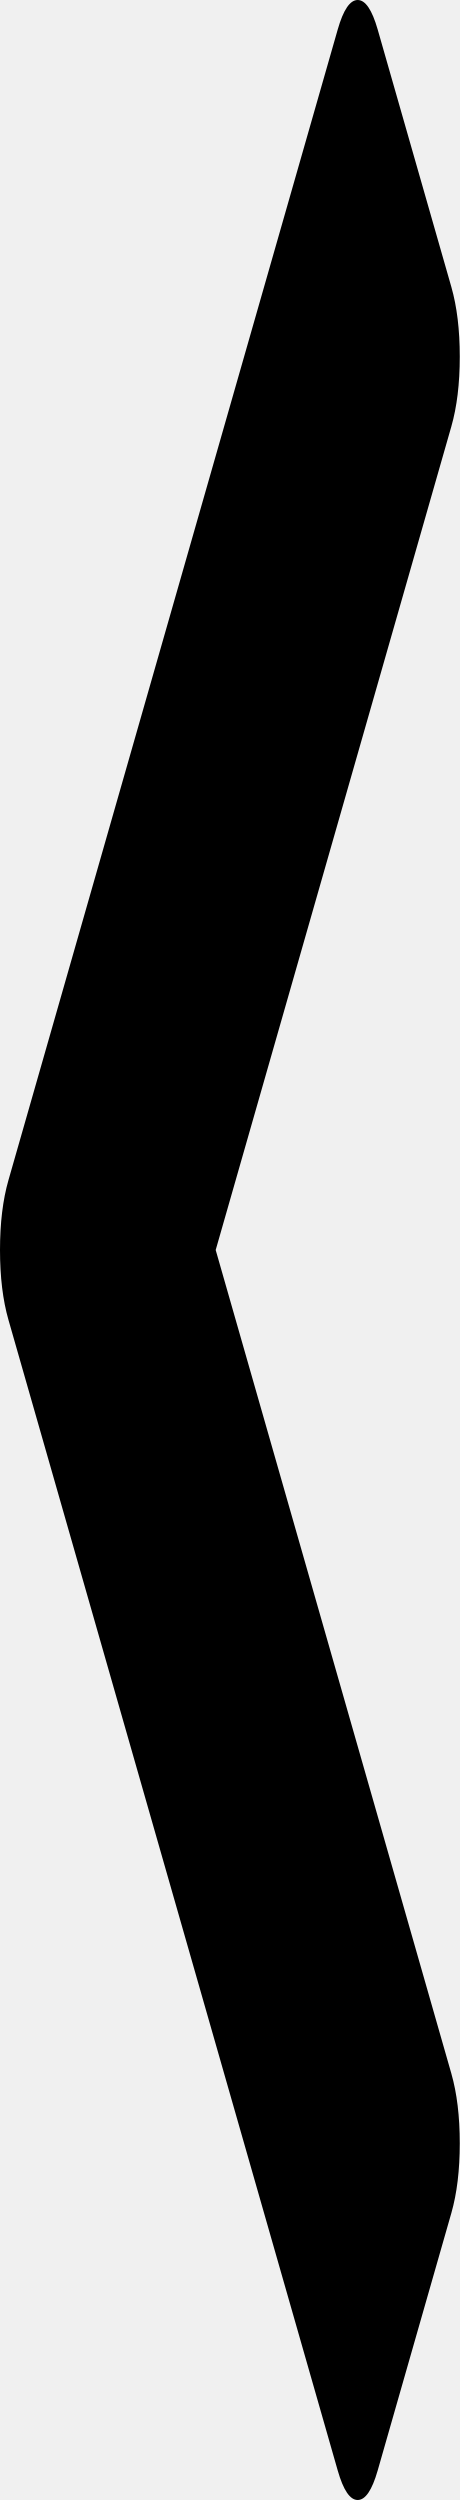
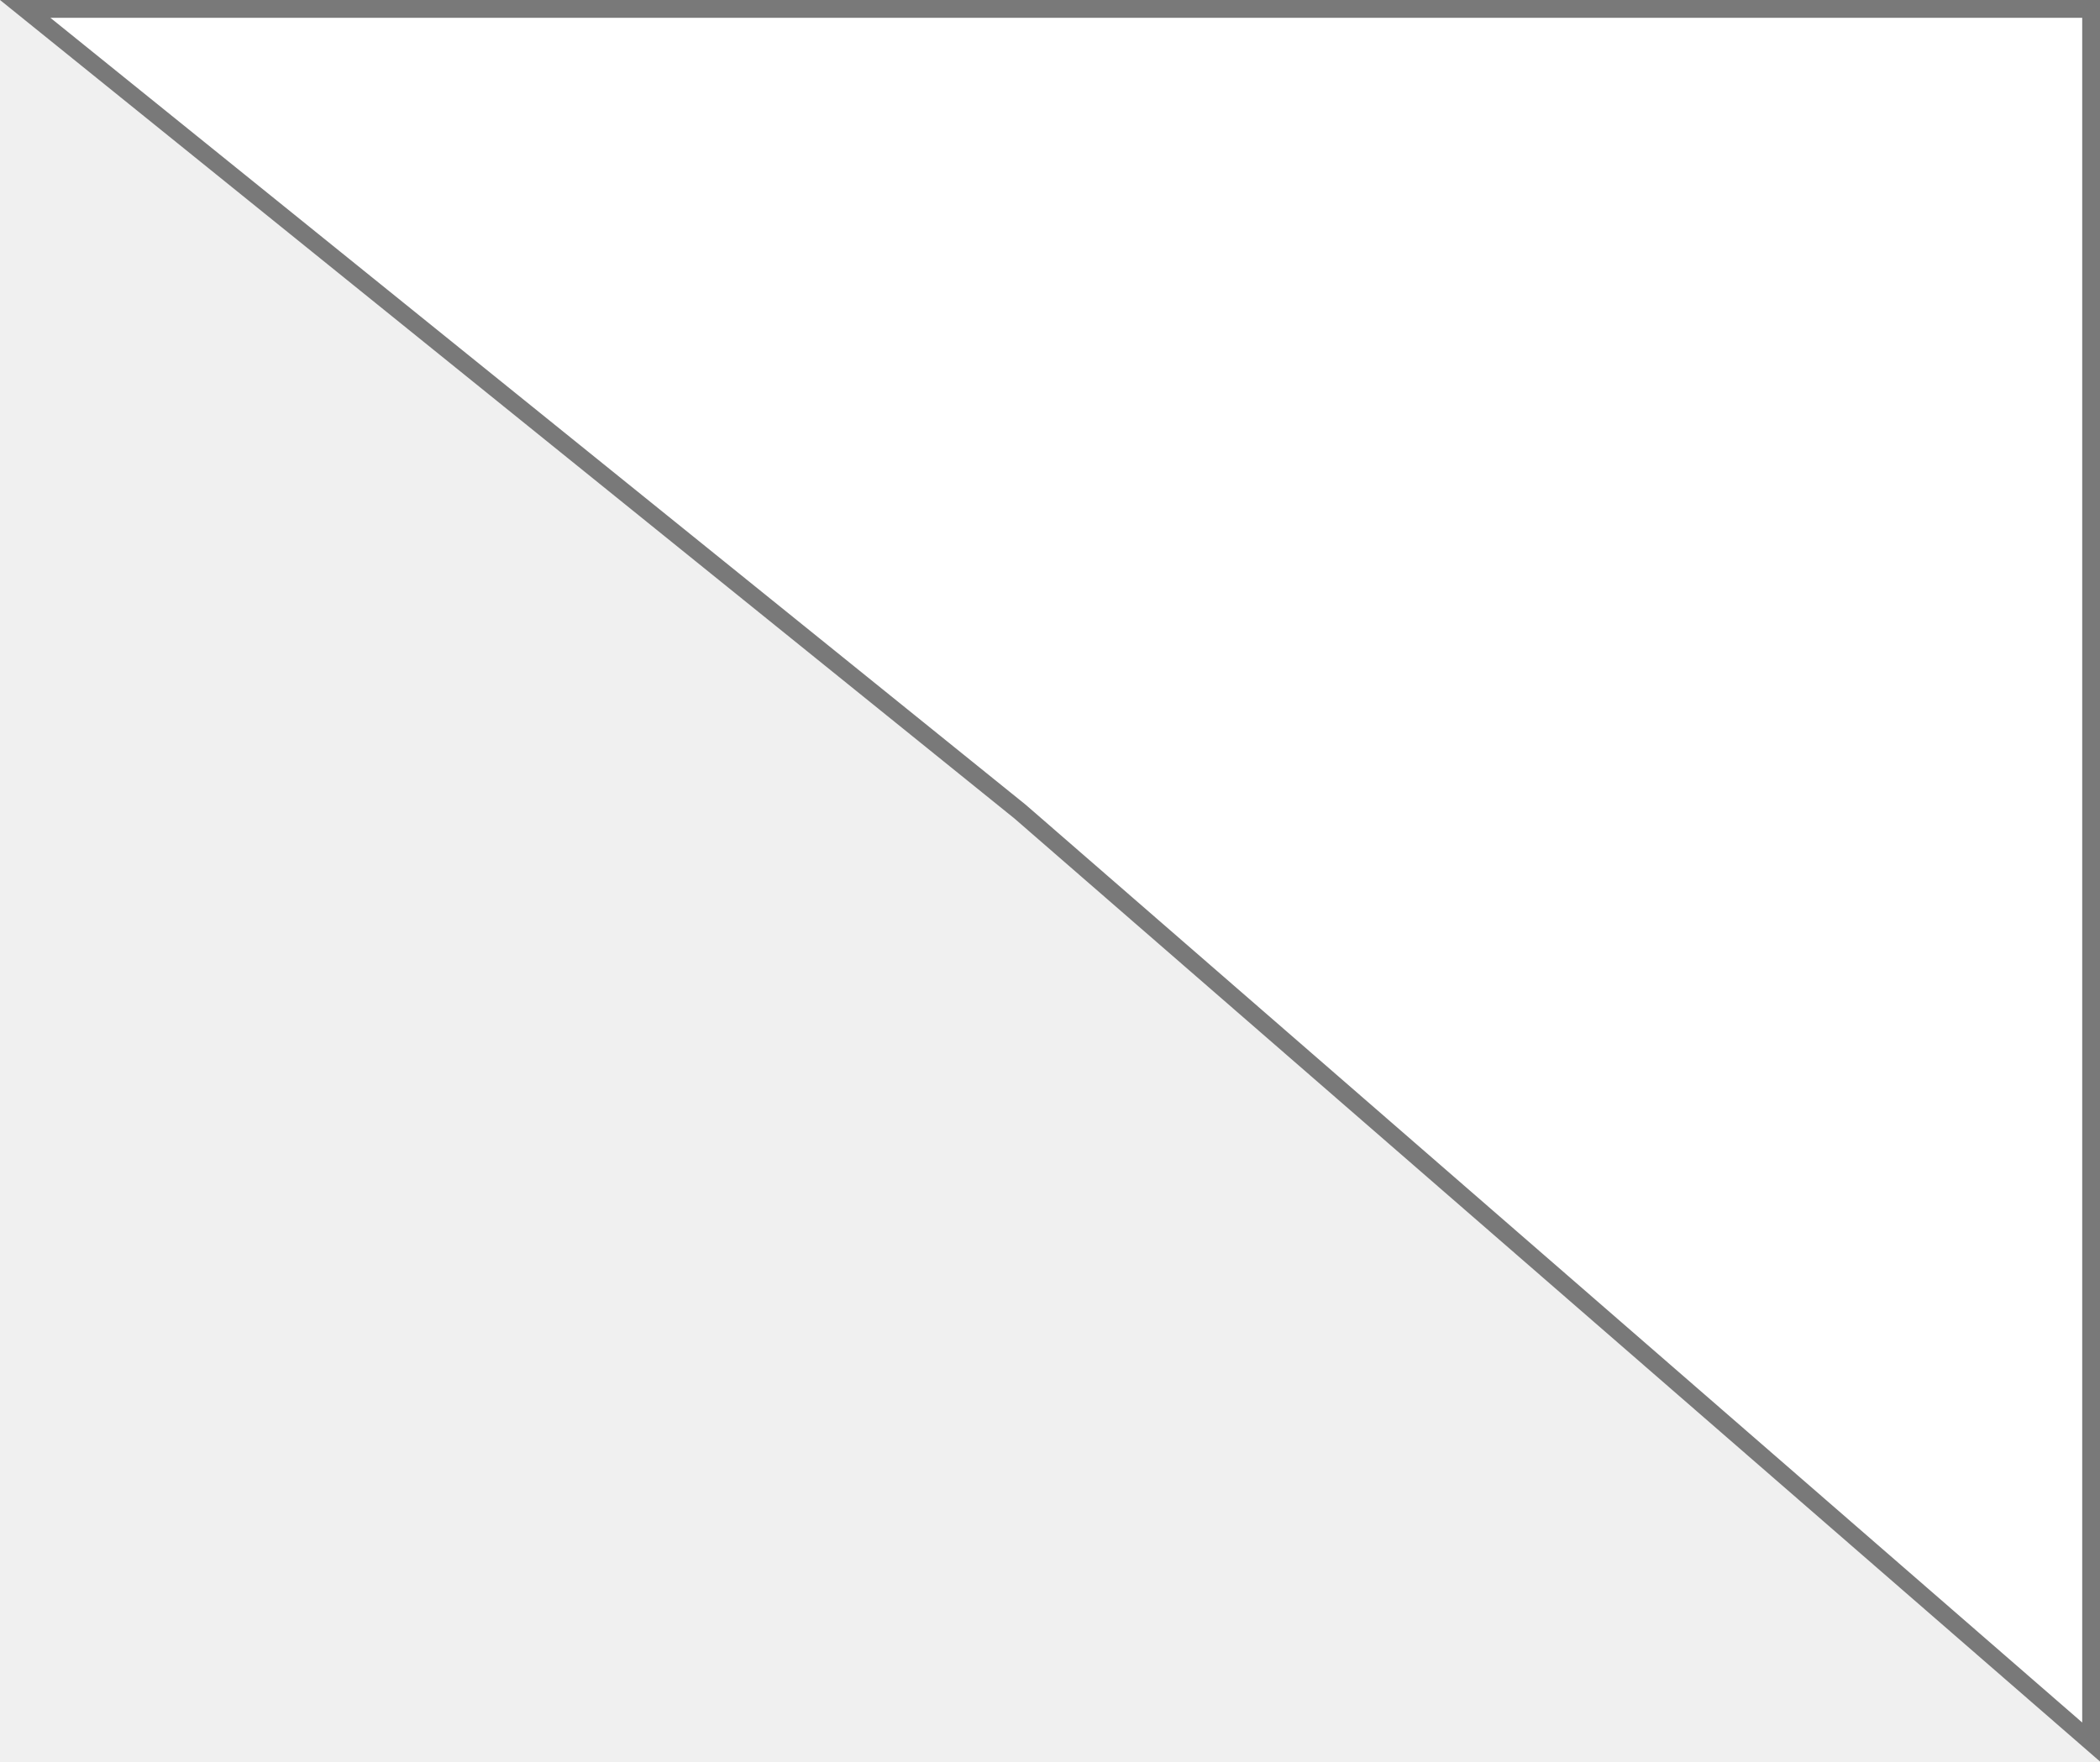
- <svg xmlns="http://www.w3.org/2000/svg" version="1.1" width="32px" height="174px">
-   <g transform="translate(-7 -398 )">
-     <path d="M 32 24.826  C 32 26.697  31.804 28.316  31.413 29.684  L 15.012 87  L 31.413 144.316  C 31.804 145.684  32 147.303  32 149.174  C 32 151.045  31.804 152.664  31.413 154.031  L 26.286 171.949  C 25.894 173.316  25.431 174  24.896 174  C 24.36 174  23.897 173.316  23.506 171.949  L 0.587 91.857  C 0.196 90.49  0 88.871  0 87  C 0 85.129  0.196 83.51  0.587 82.143  L 23.506 2.051  C 23.897 0.684  24.36 0  24.896 0  C 25.431 0  25.894 0.684  26.286 2.051  L 31.413 19.969  C 31.804 21.336  32 22.955  32 24.826  Z " fill-rule="nonzero" fill="#000000" stroke="none" transform="matrix(1 0 0 1 7 398 )" />
+ <svg xmlns="http://www.w3.org/2000/svg" version="1.1" width="118px" height="99px">
+   <defs>
+     <mask fill="white" id="clip43">
+       <path d="M 57 46  L 0 0  L 118 0  L 118 99  L 57 46  Z " fill-rule="evenodd" />
+     </mask>
+   </defs>
+   <g transform="translate(-413 -358 )">
+     <path d="M 57 46  L 0 0  L 118 0  L 118 99  L 57 46  Z " fill-rule="nonzero" fill="#ffffff" stroke="none" transform="matrix(1 0 0 1 413 358 )" />
+     <path d="M 57 46  L 0 0  L 118 0  L 118 99  L 57 46  Z " stroke-width="2" stroke="#797979" fill="none" transform="matrix(1 0 0 1 413 358 )" mask="url(#clip43)" />
  </g>
</svg>
